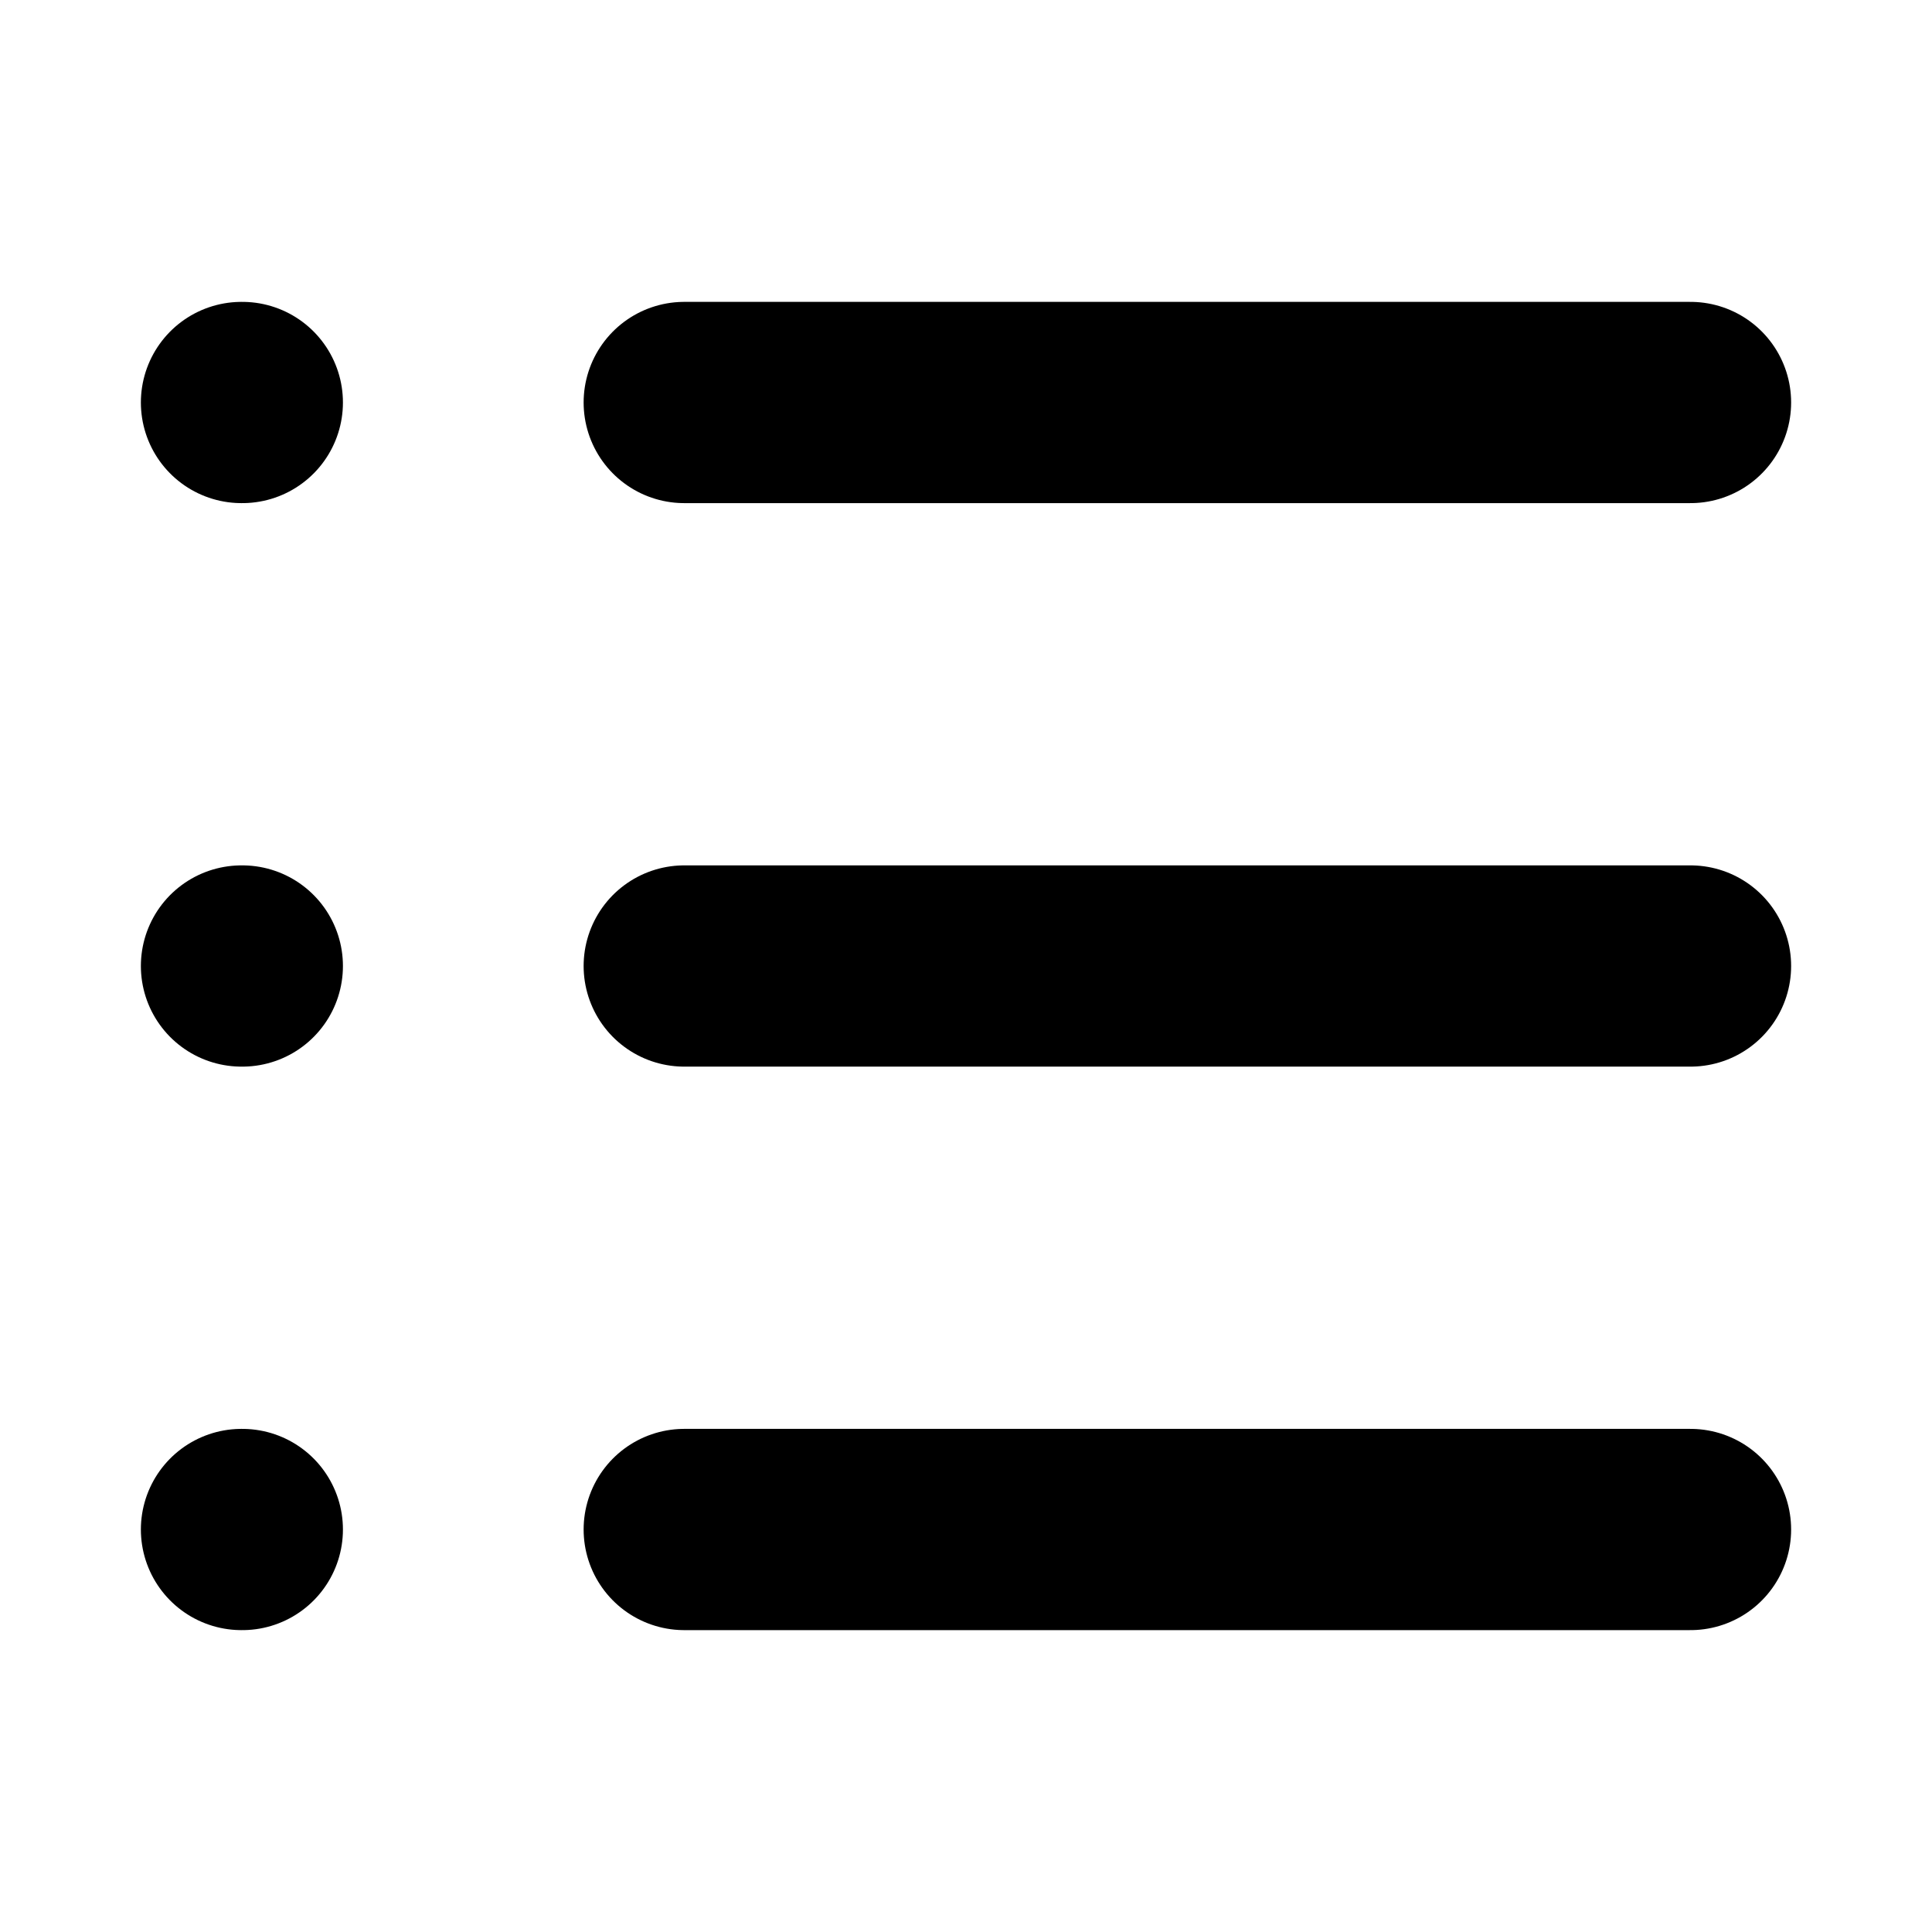
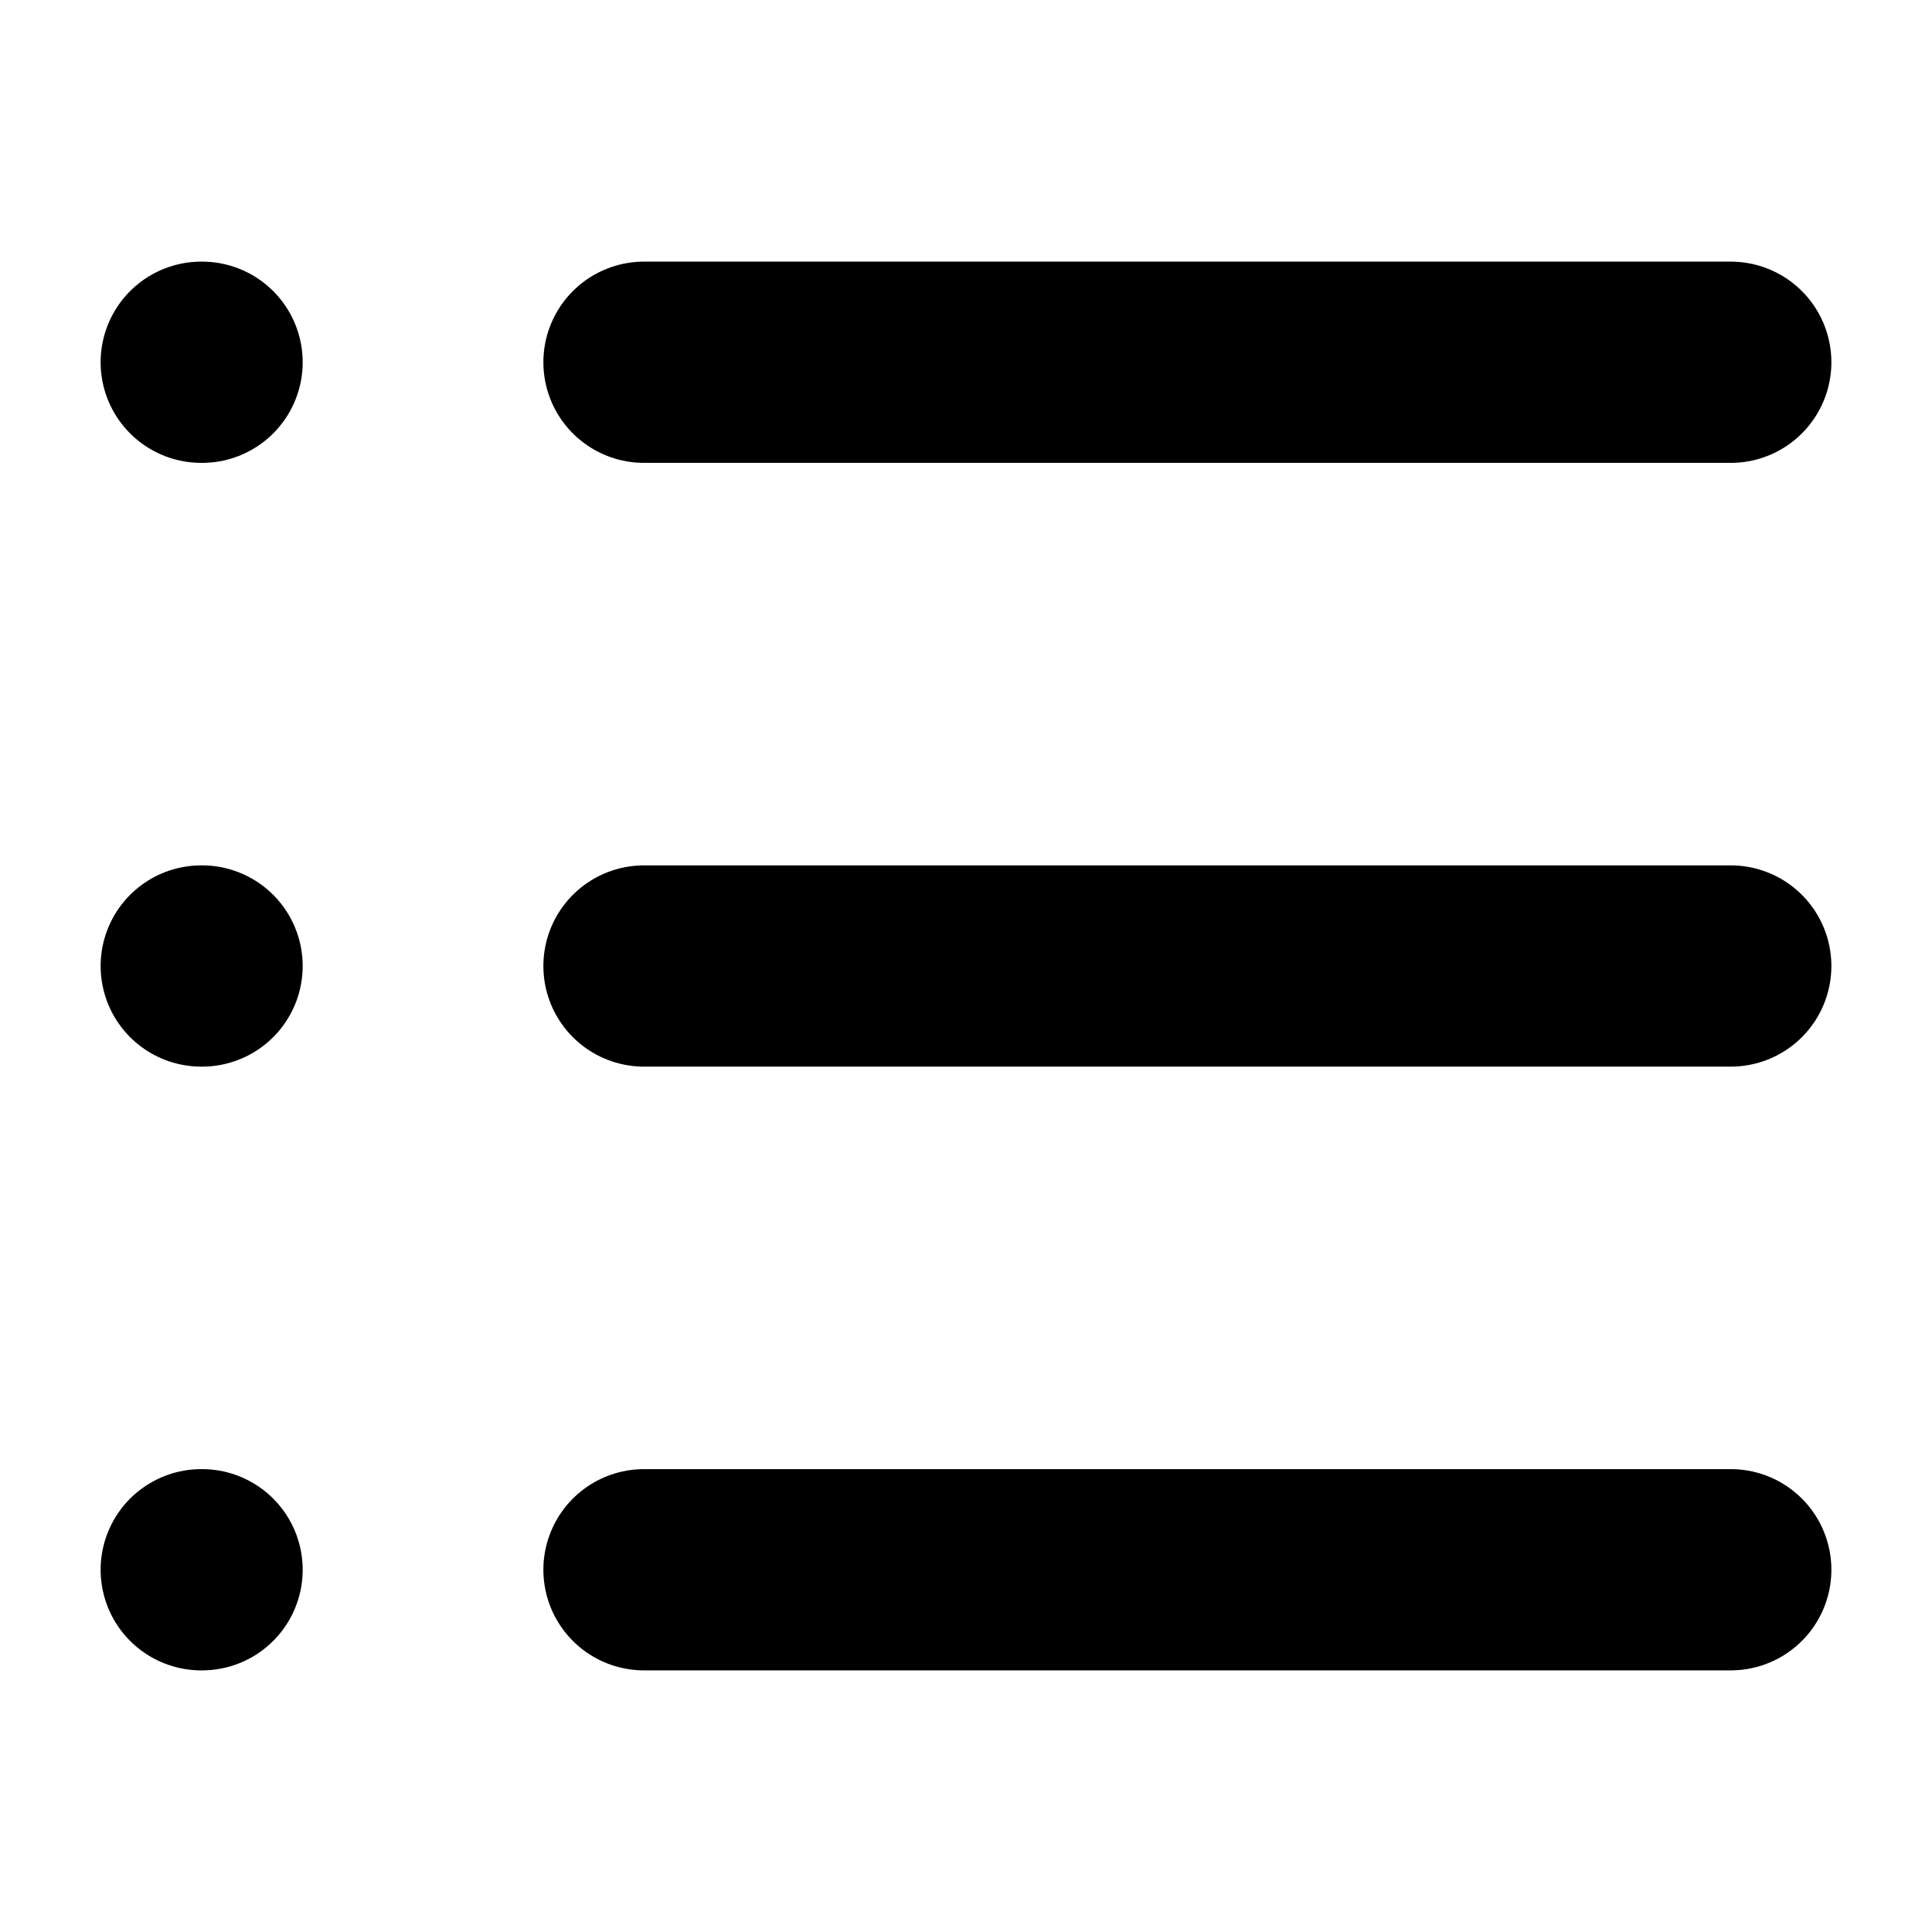
<svg xmlns="http://www.w3.org/2000/svg" id="bullet-list-solid" width="24" height="24" viewBox="0 0 24 24" fill="none" stroke="currentColor" stroke-width="2.5" stroke-linecap="round" stroke-linejoin="round" class="lucide lucide-list" aria-hidden="true">
-   <path d="M3 5h.01" />
-   <path d="M3 12h.01" />
-   <path d="M3 19h.01" />
-   <path d="M8.5 5h12.5" />
-   <path d="M8.5 12h12.5" />
-   <path d="M8.5 19h12.5" />
+   <path d="M2.5 4.5h.01" />
+   <path d="M2.5 12h.01" />
+   <path d="M2.5 19.5h.01" />
+   <path d="M8 4.5h13.5" />
+   <path d="M8 12h13.5" />
+   <path d="M8 19.5h13.5" />
</svg>
